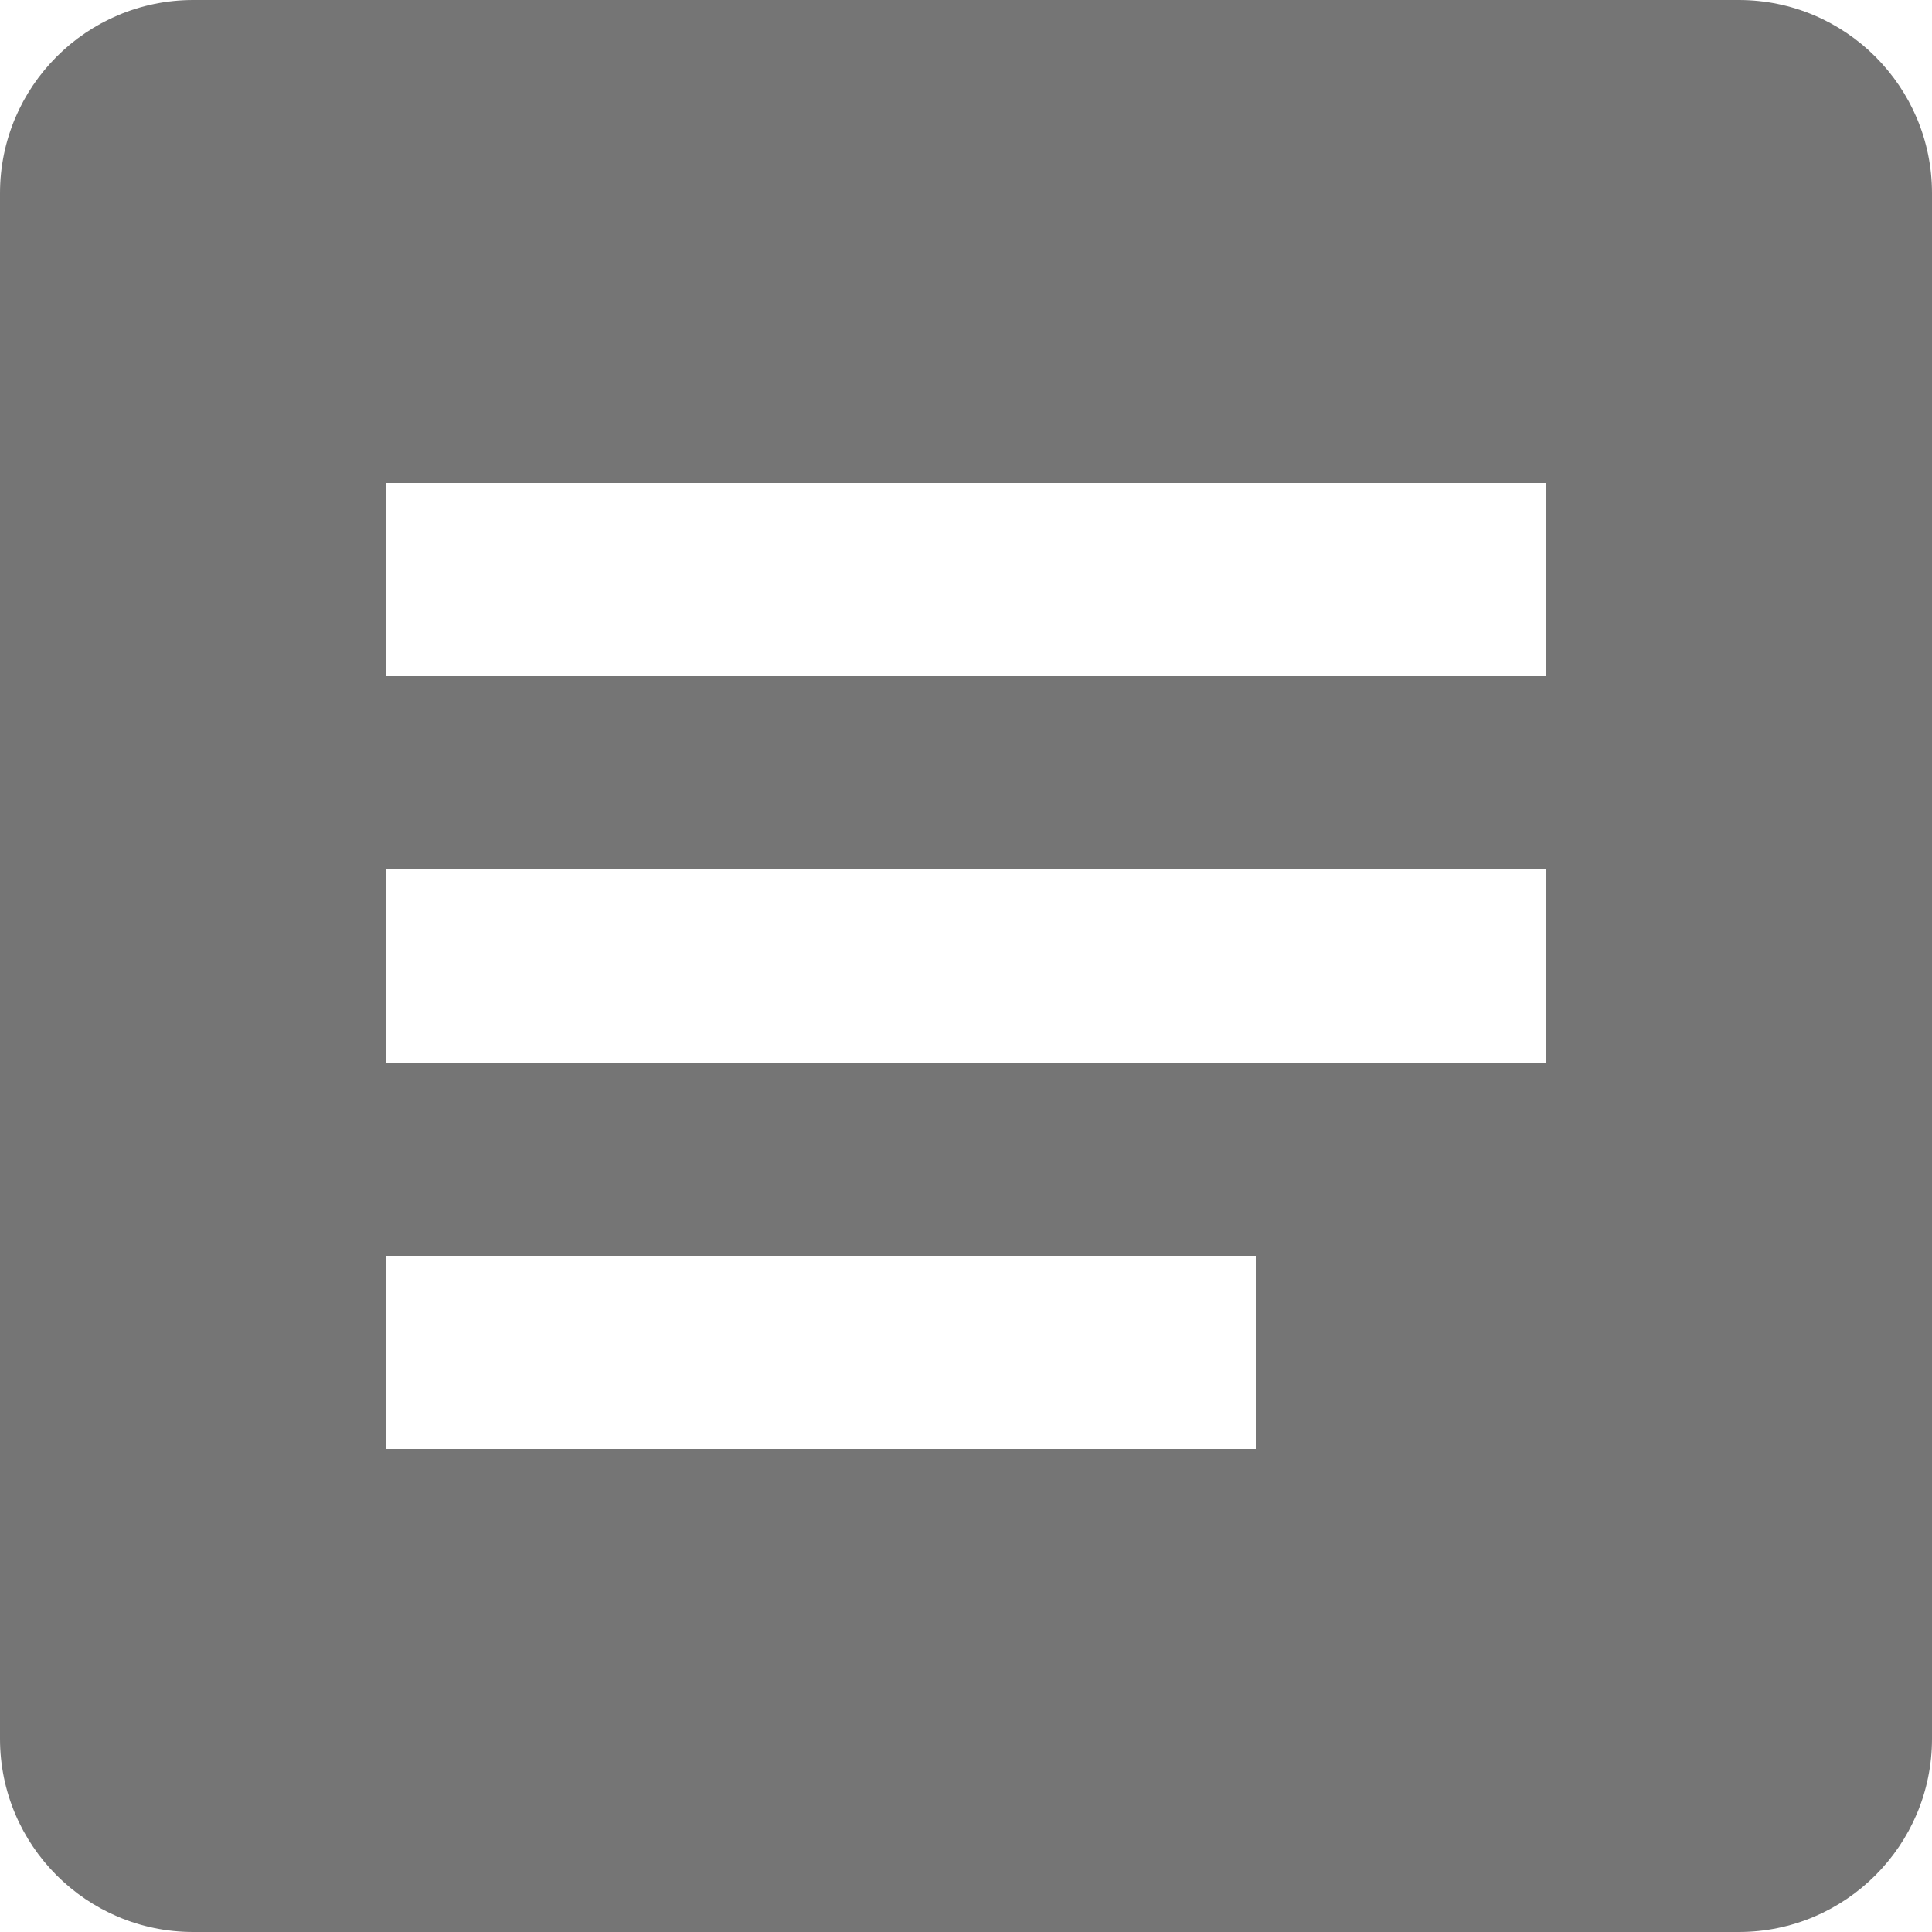
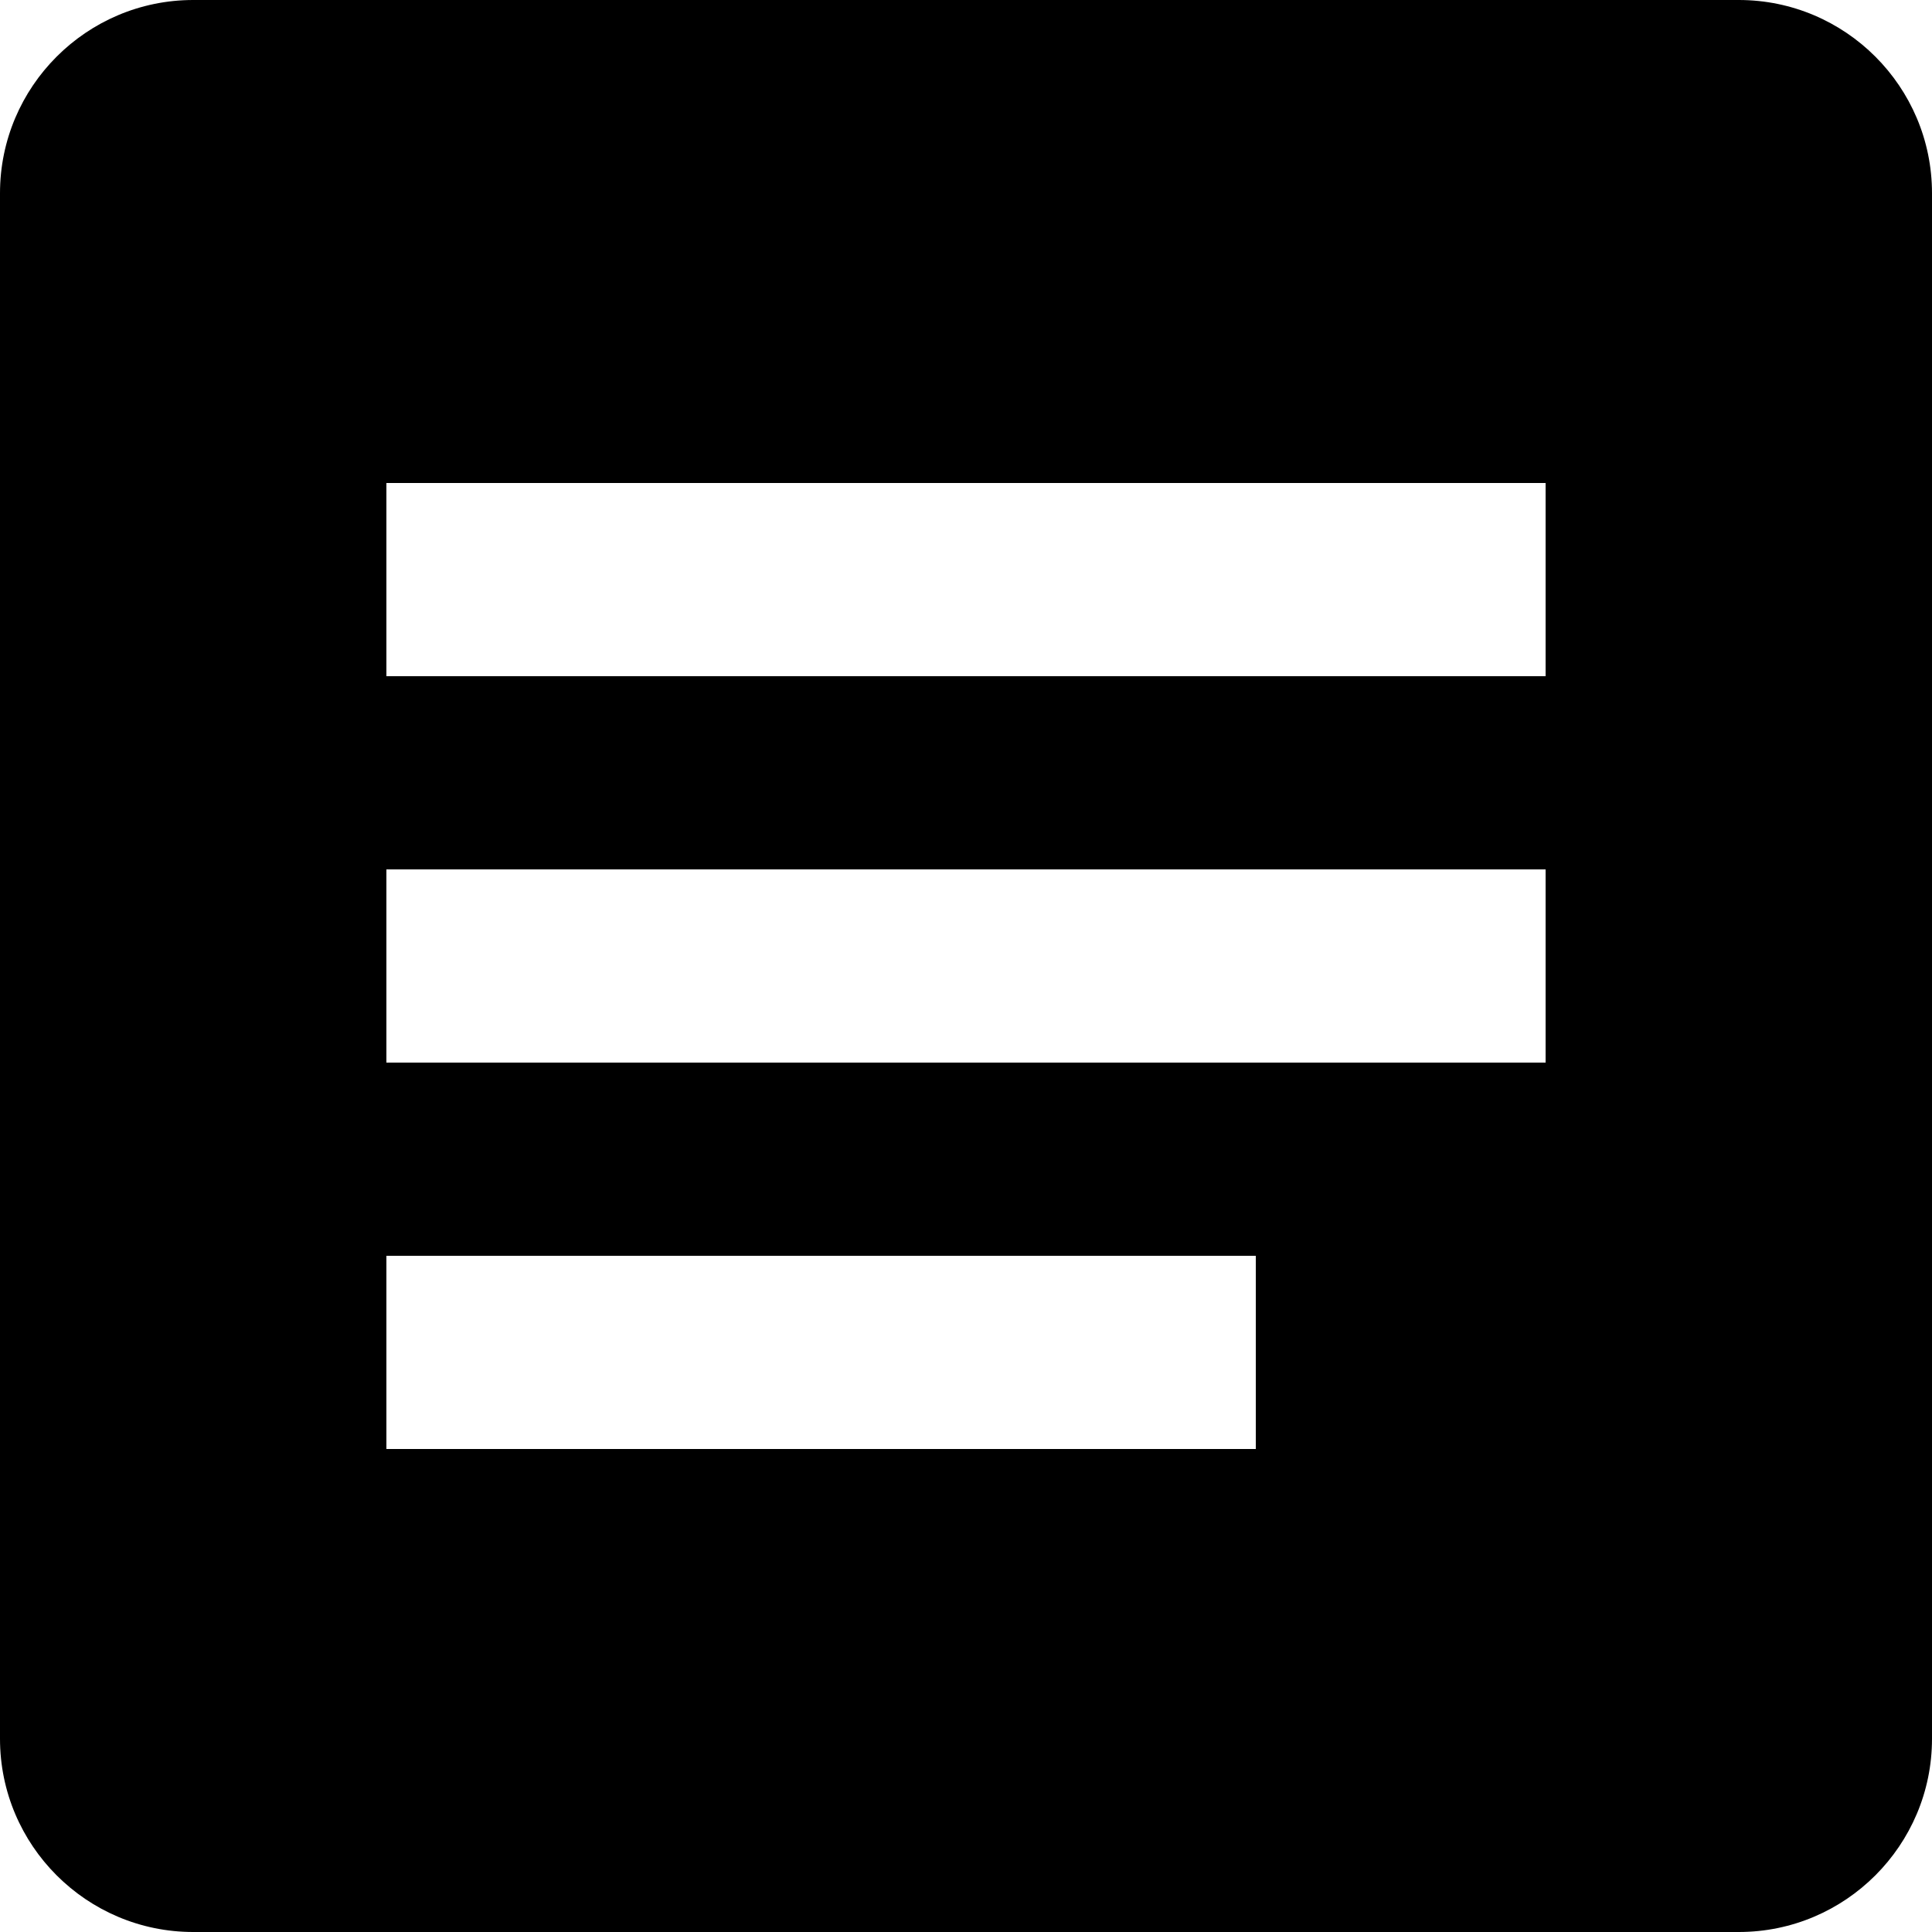
<svg xmlns="http://www.w3.org/2000/svg" width="20px" height="20px" viewBox="0 0 20 20" version="1.1">
-   <g id="Page-1" stroke="none" stroke-width="1" fill="none" fill-rule="evenodd">
-     <g id="paragraph-normal" transform="translate(-2, -2)" fill="#757575" fill-rule="nonzero">
+   <g id="Page-1" stroke="none" stroke-width="1">
+     <g id="paragraph-normal" transform="translate(-2, -2)">
      <g id="Filled_Icons" transform="translate(2, 2)">
        <path d="M18,0 L2,0 C0.897,0 0,0.897 0,2 L0,18 C0,19.103 0.897,20 2,20 L18,20 C19.103,20 20,19.103 20,18 L20,2 C20,0.897 19.103,0 18,0 Z M13,15 L4,15 L4,13 L13,13 L13,15 Z M16,11 L4,11 L4,9 L16,9 L16,11 Z M16,7 L4,7 L4,5 L16,5 L16,7 Z" id="Shape" />
      </g>
    </g>
  </g>
</svg>
